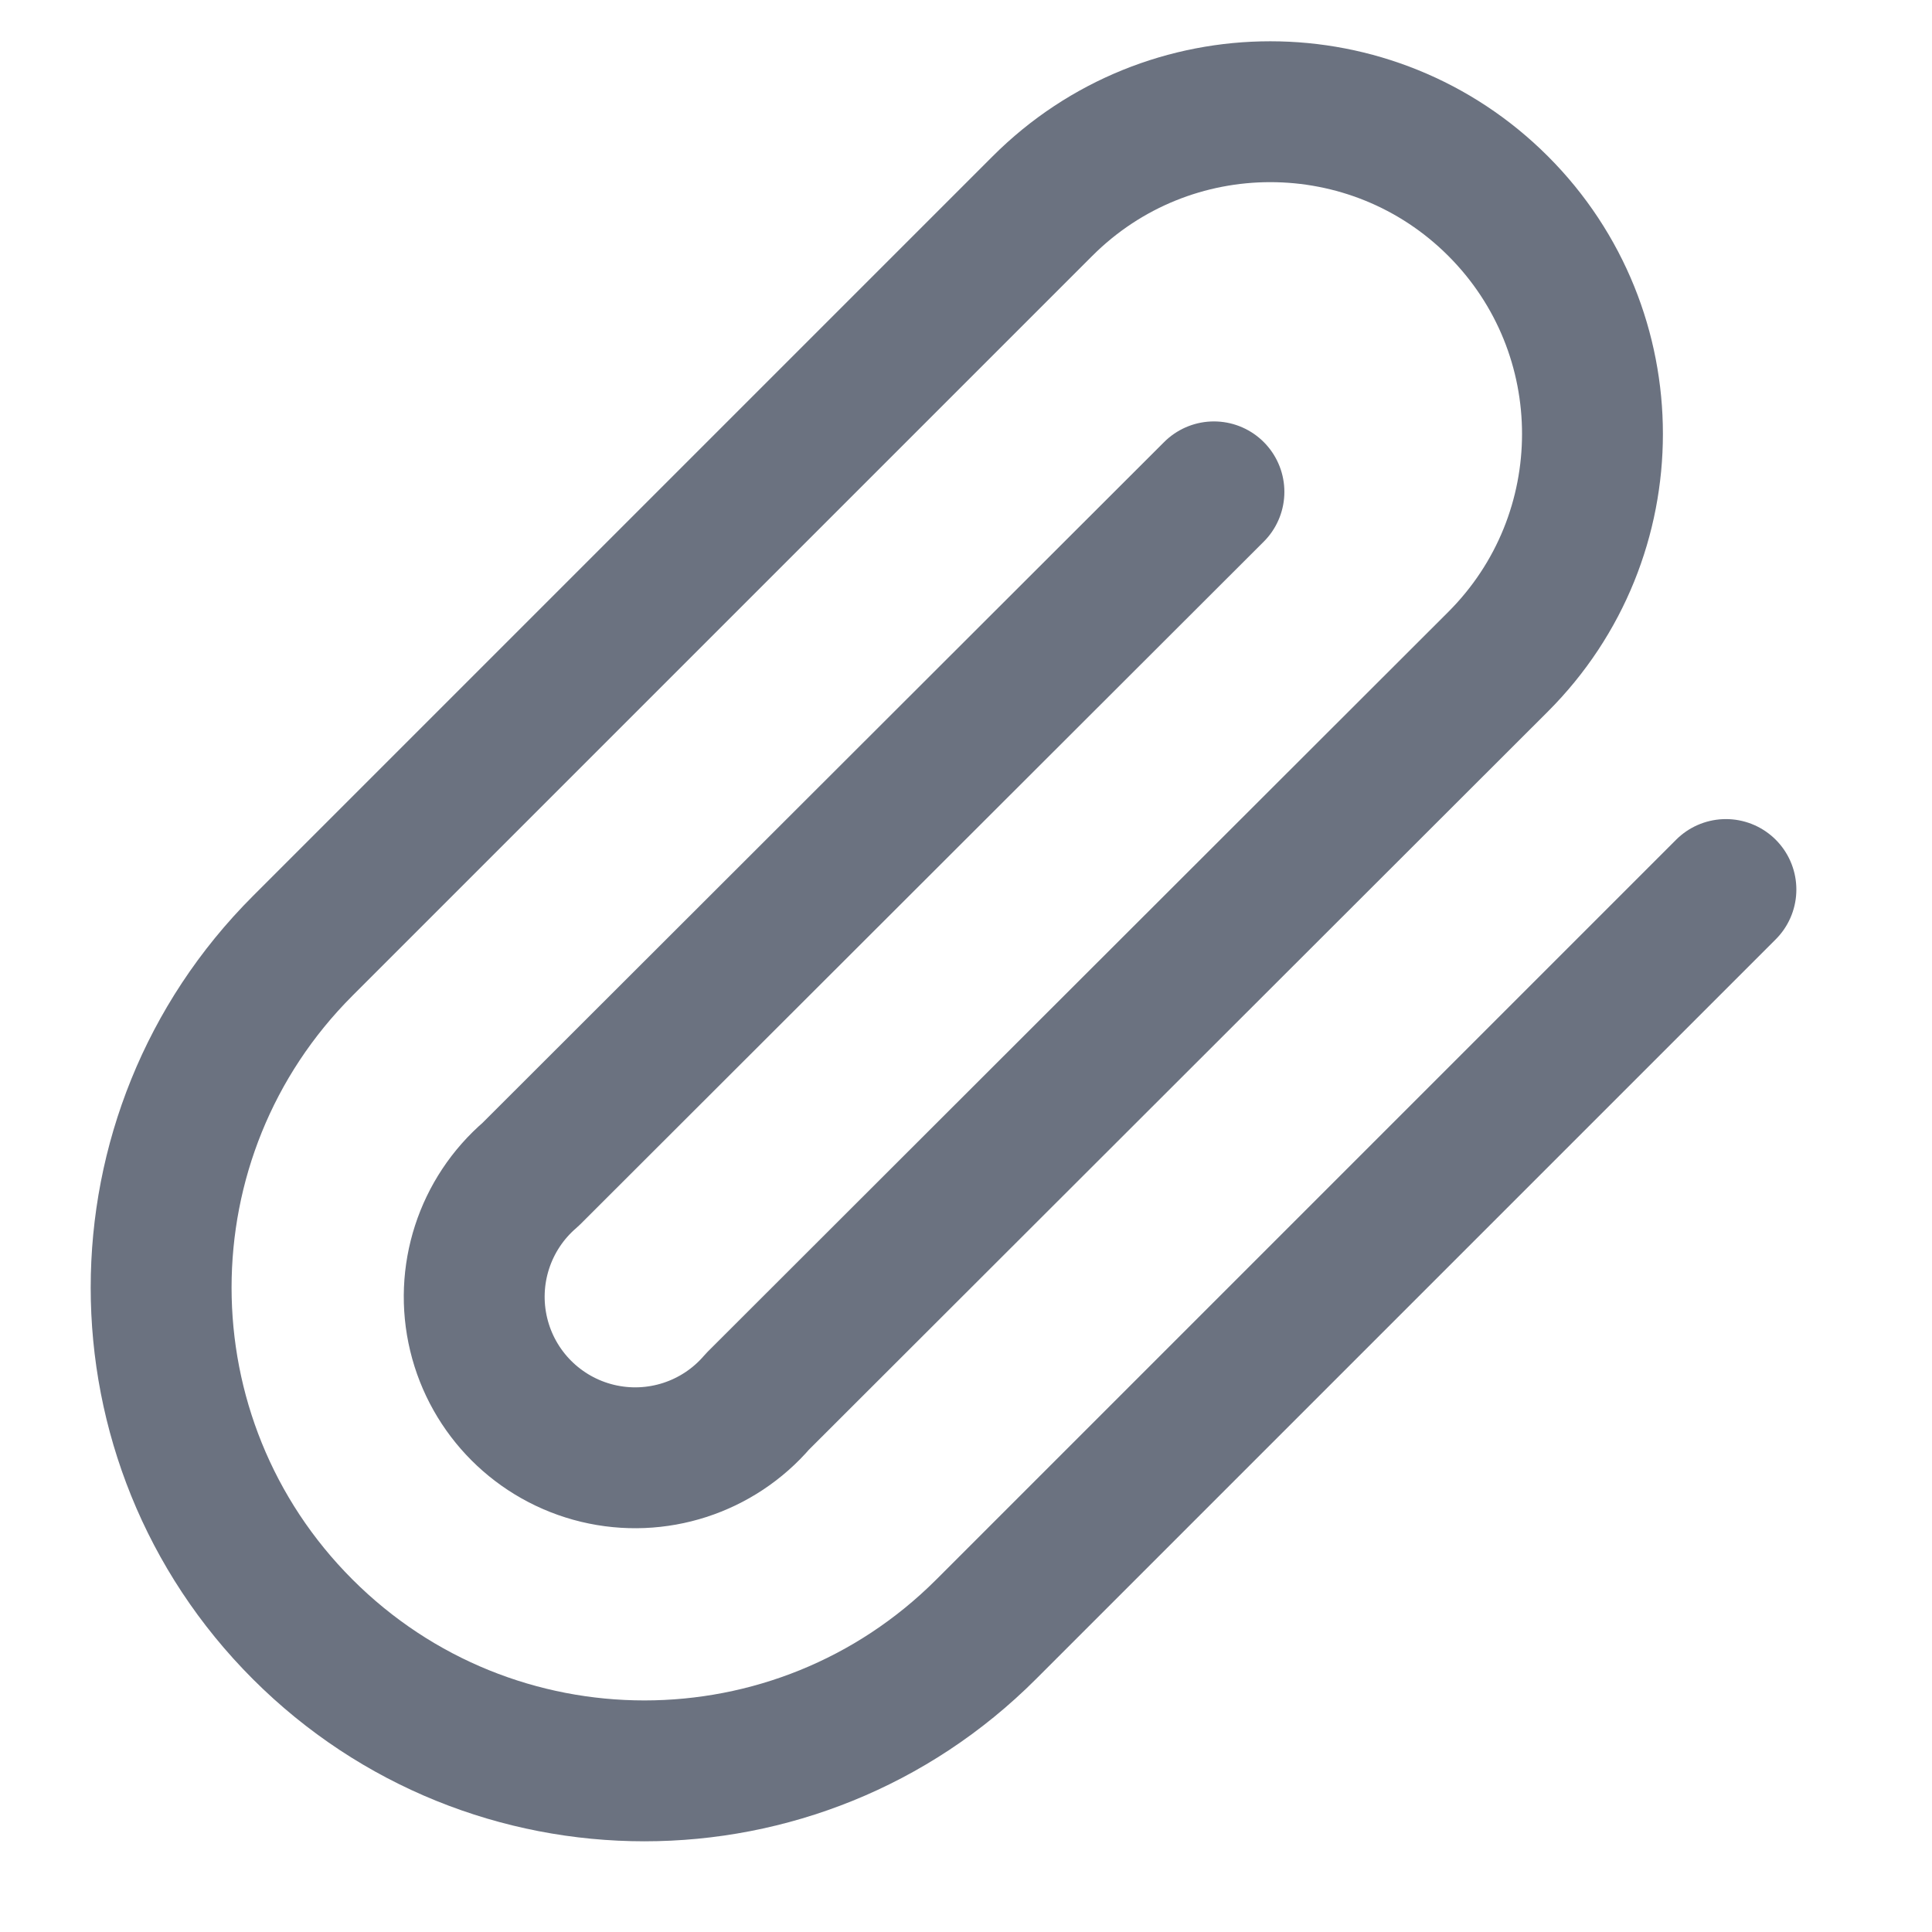
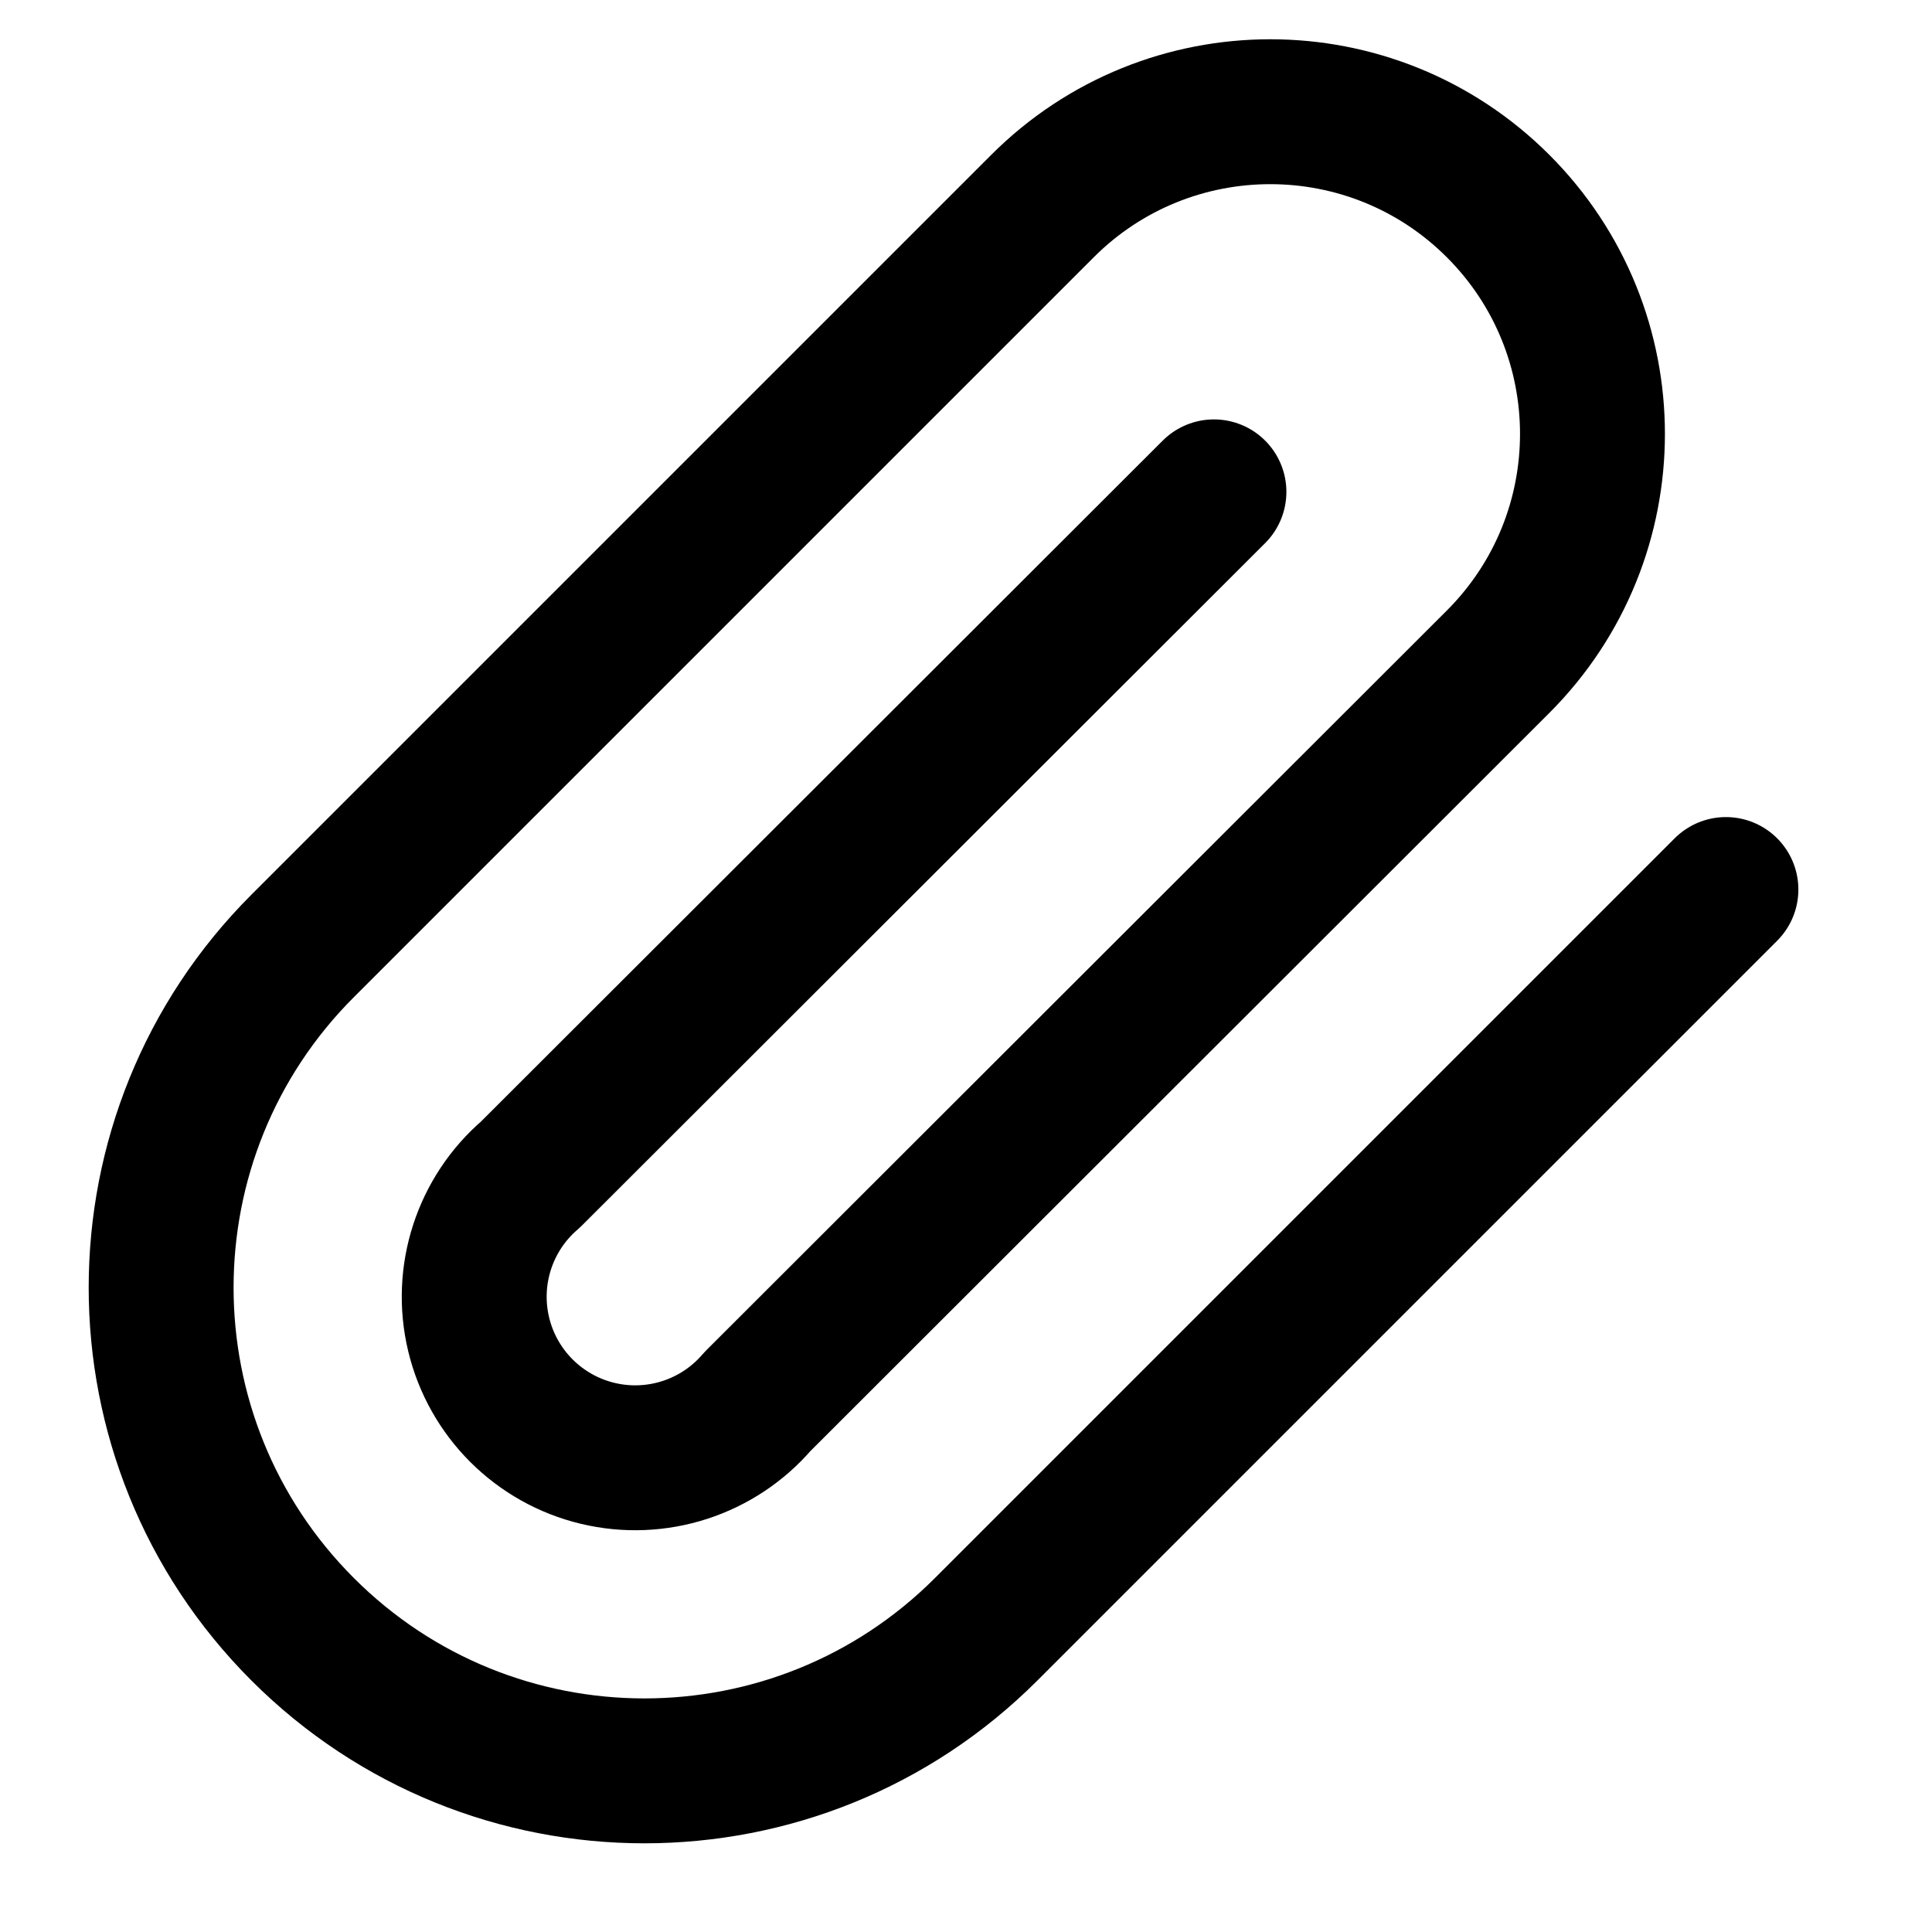
- <svg xmlns="http://www.w3.org/2000/svg" width="24" height="24" viewBox="0 0 24 24" fill="none" stroke="#6b7280" stroke-width="1.75" stroke-linecap="round" stroke-linejoin="round">
+ <svg xmlns="http://www.w3.org/2000/svg" width="24" height="24" viewBox="0 0 24 24" fill="none" stroke="currentColor" stroke-width="1.8" stroke-linecap="round" stroke-linejoin="round">
  <path d="M21.44 11.05l-9.19 9.19a6 6 0 1 1-8.49-8.49l9.19-9.19a4 4 0 0 1 5.66 5.66l-9.2 9.19a2 2 0 1 1-2.82-2.82l8.49-8.48" />
</svg>
